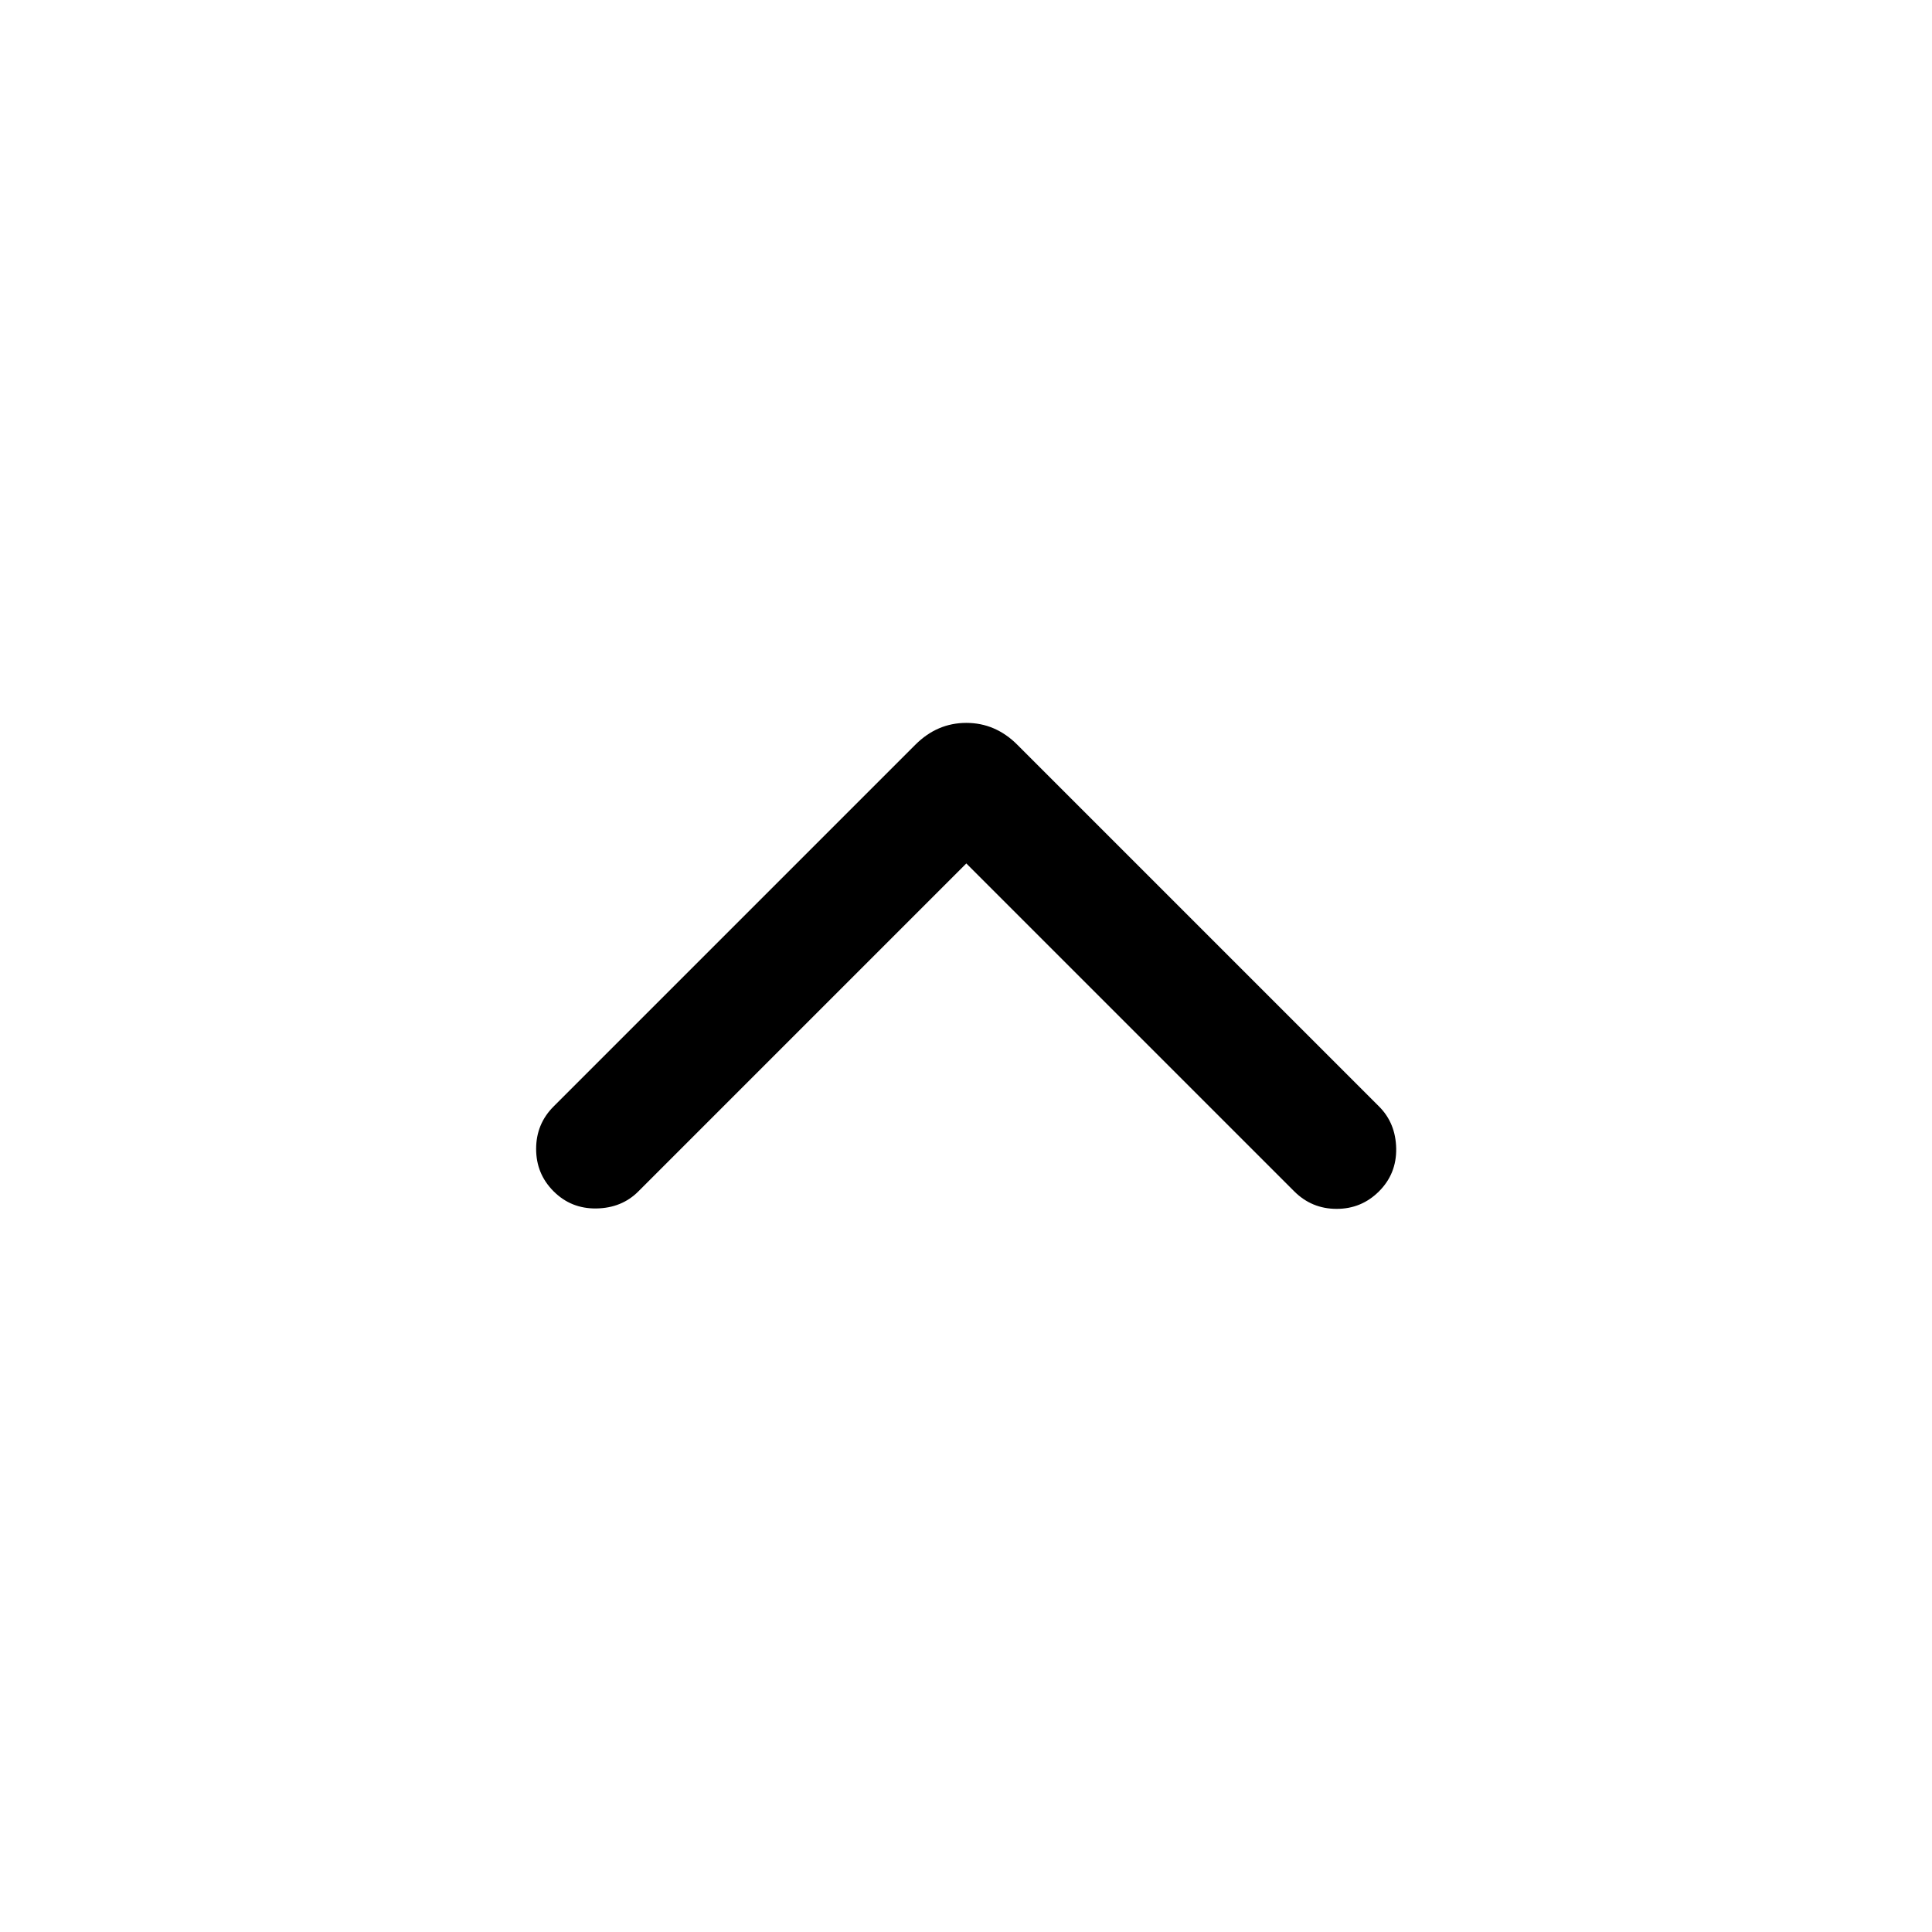
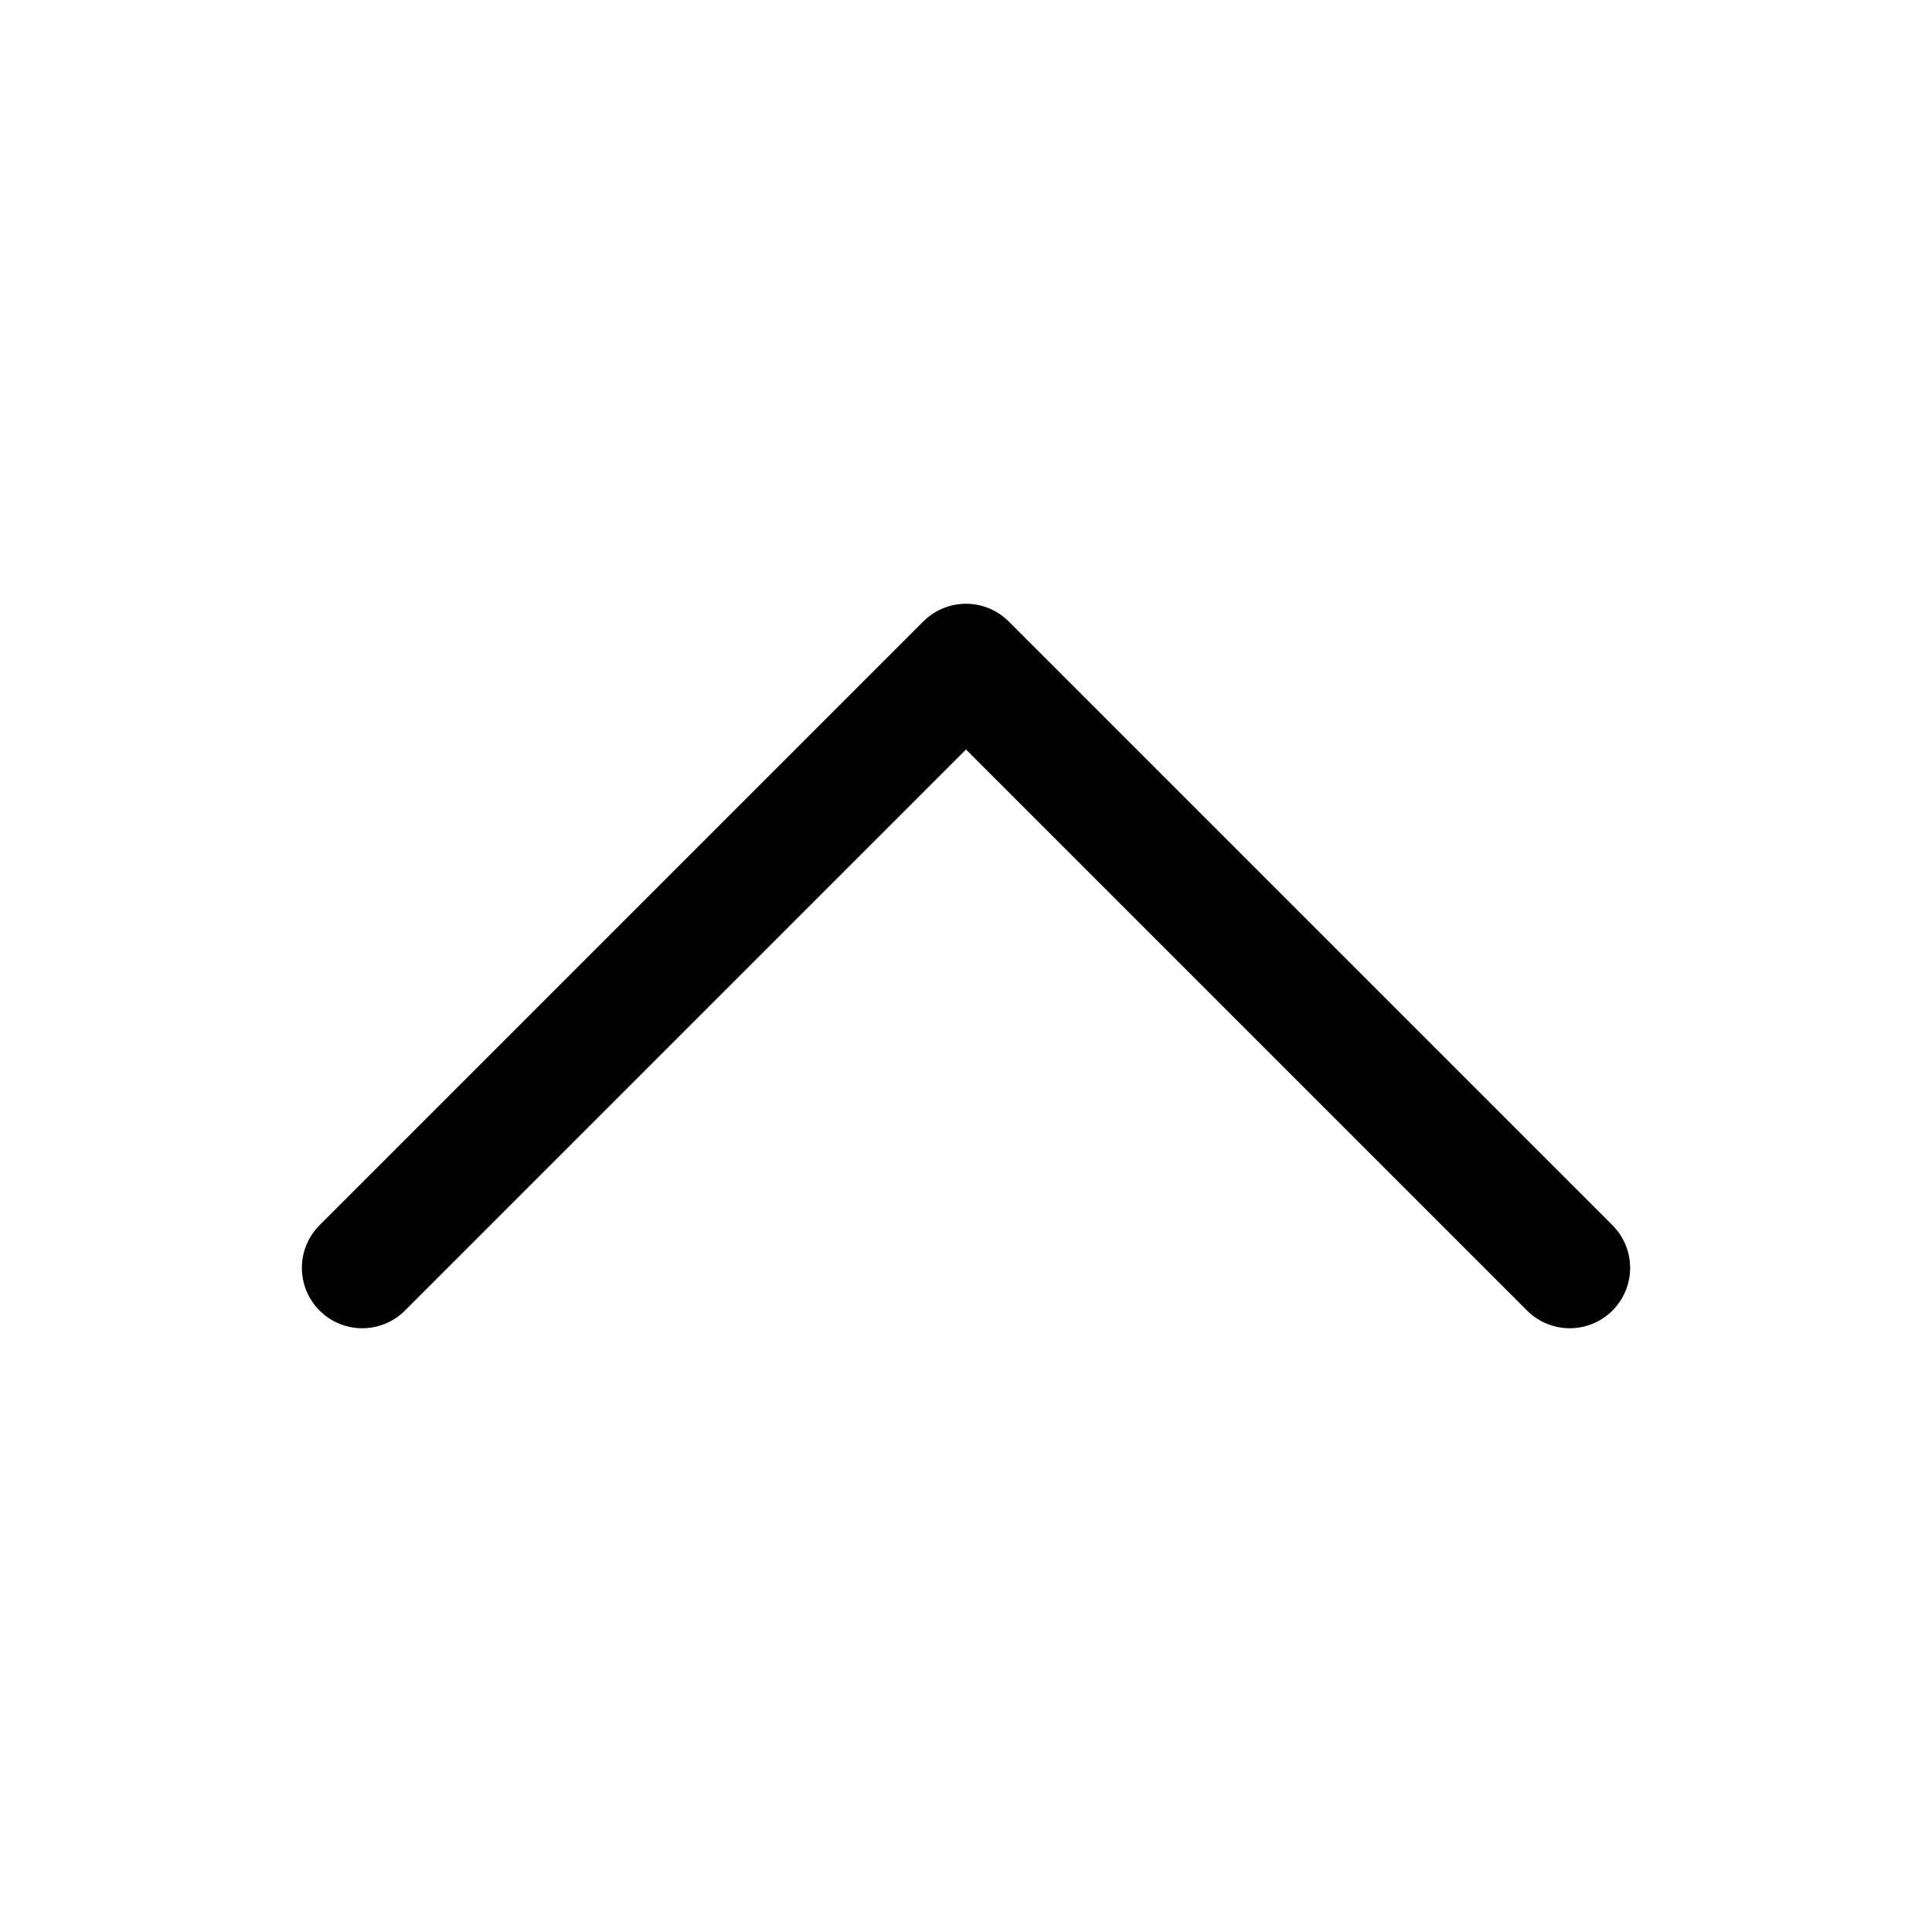
- <svg xmlns="http://www.w3.org/2000/svg" viewBox="0 0 24 24">
-   <path d="M12.004 10.726L7.931 14.799C7.793 14.938 7.619 15.008 7.409 15.012C7.199 15.015 7.022 14.944 6.877 14.799C6.732 14.654 6.66 14.479 6.66 14.272C6.66 14.066 6.732 13.89 6.877 13.745L11.371 9.251C11.552 9.07 11.763 8.98 12.004 8.98C12.245 8.98 12.456 9.07 12.637 9.251L17.131 13.745C17.27 13.884 17.34 14.058 17.344 14.268C17.347 14.477 17.276 14.654 17.131 14.799C16.986 14.944 16.811 15.017 16.604 15.017C16.398 15.017 16.222 14.944 16.077 14.799L12.004 10.726Z" />
+ <svg xmlns="http://www.w3.org/2000/svg" fill="none" viewBox="0 0 24 24" stroke-width="1.5" stroke="currentColor" aria-hidden="true" data-slot="icon">
+   <path stroke-linecap="round" stroke-linejoin="round" d="m4.5 15.75 7.5-7.5 7.5 7.5" />
</svg>
